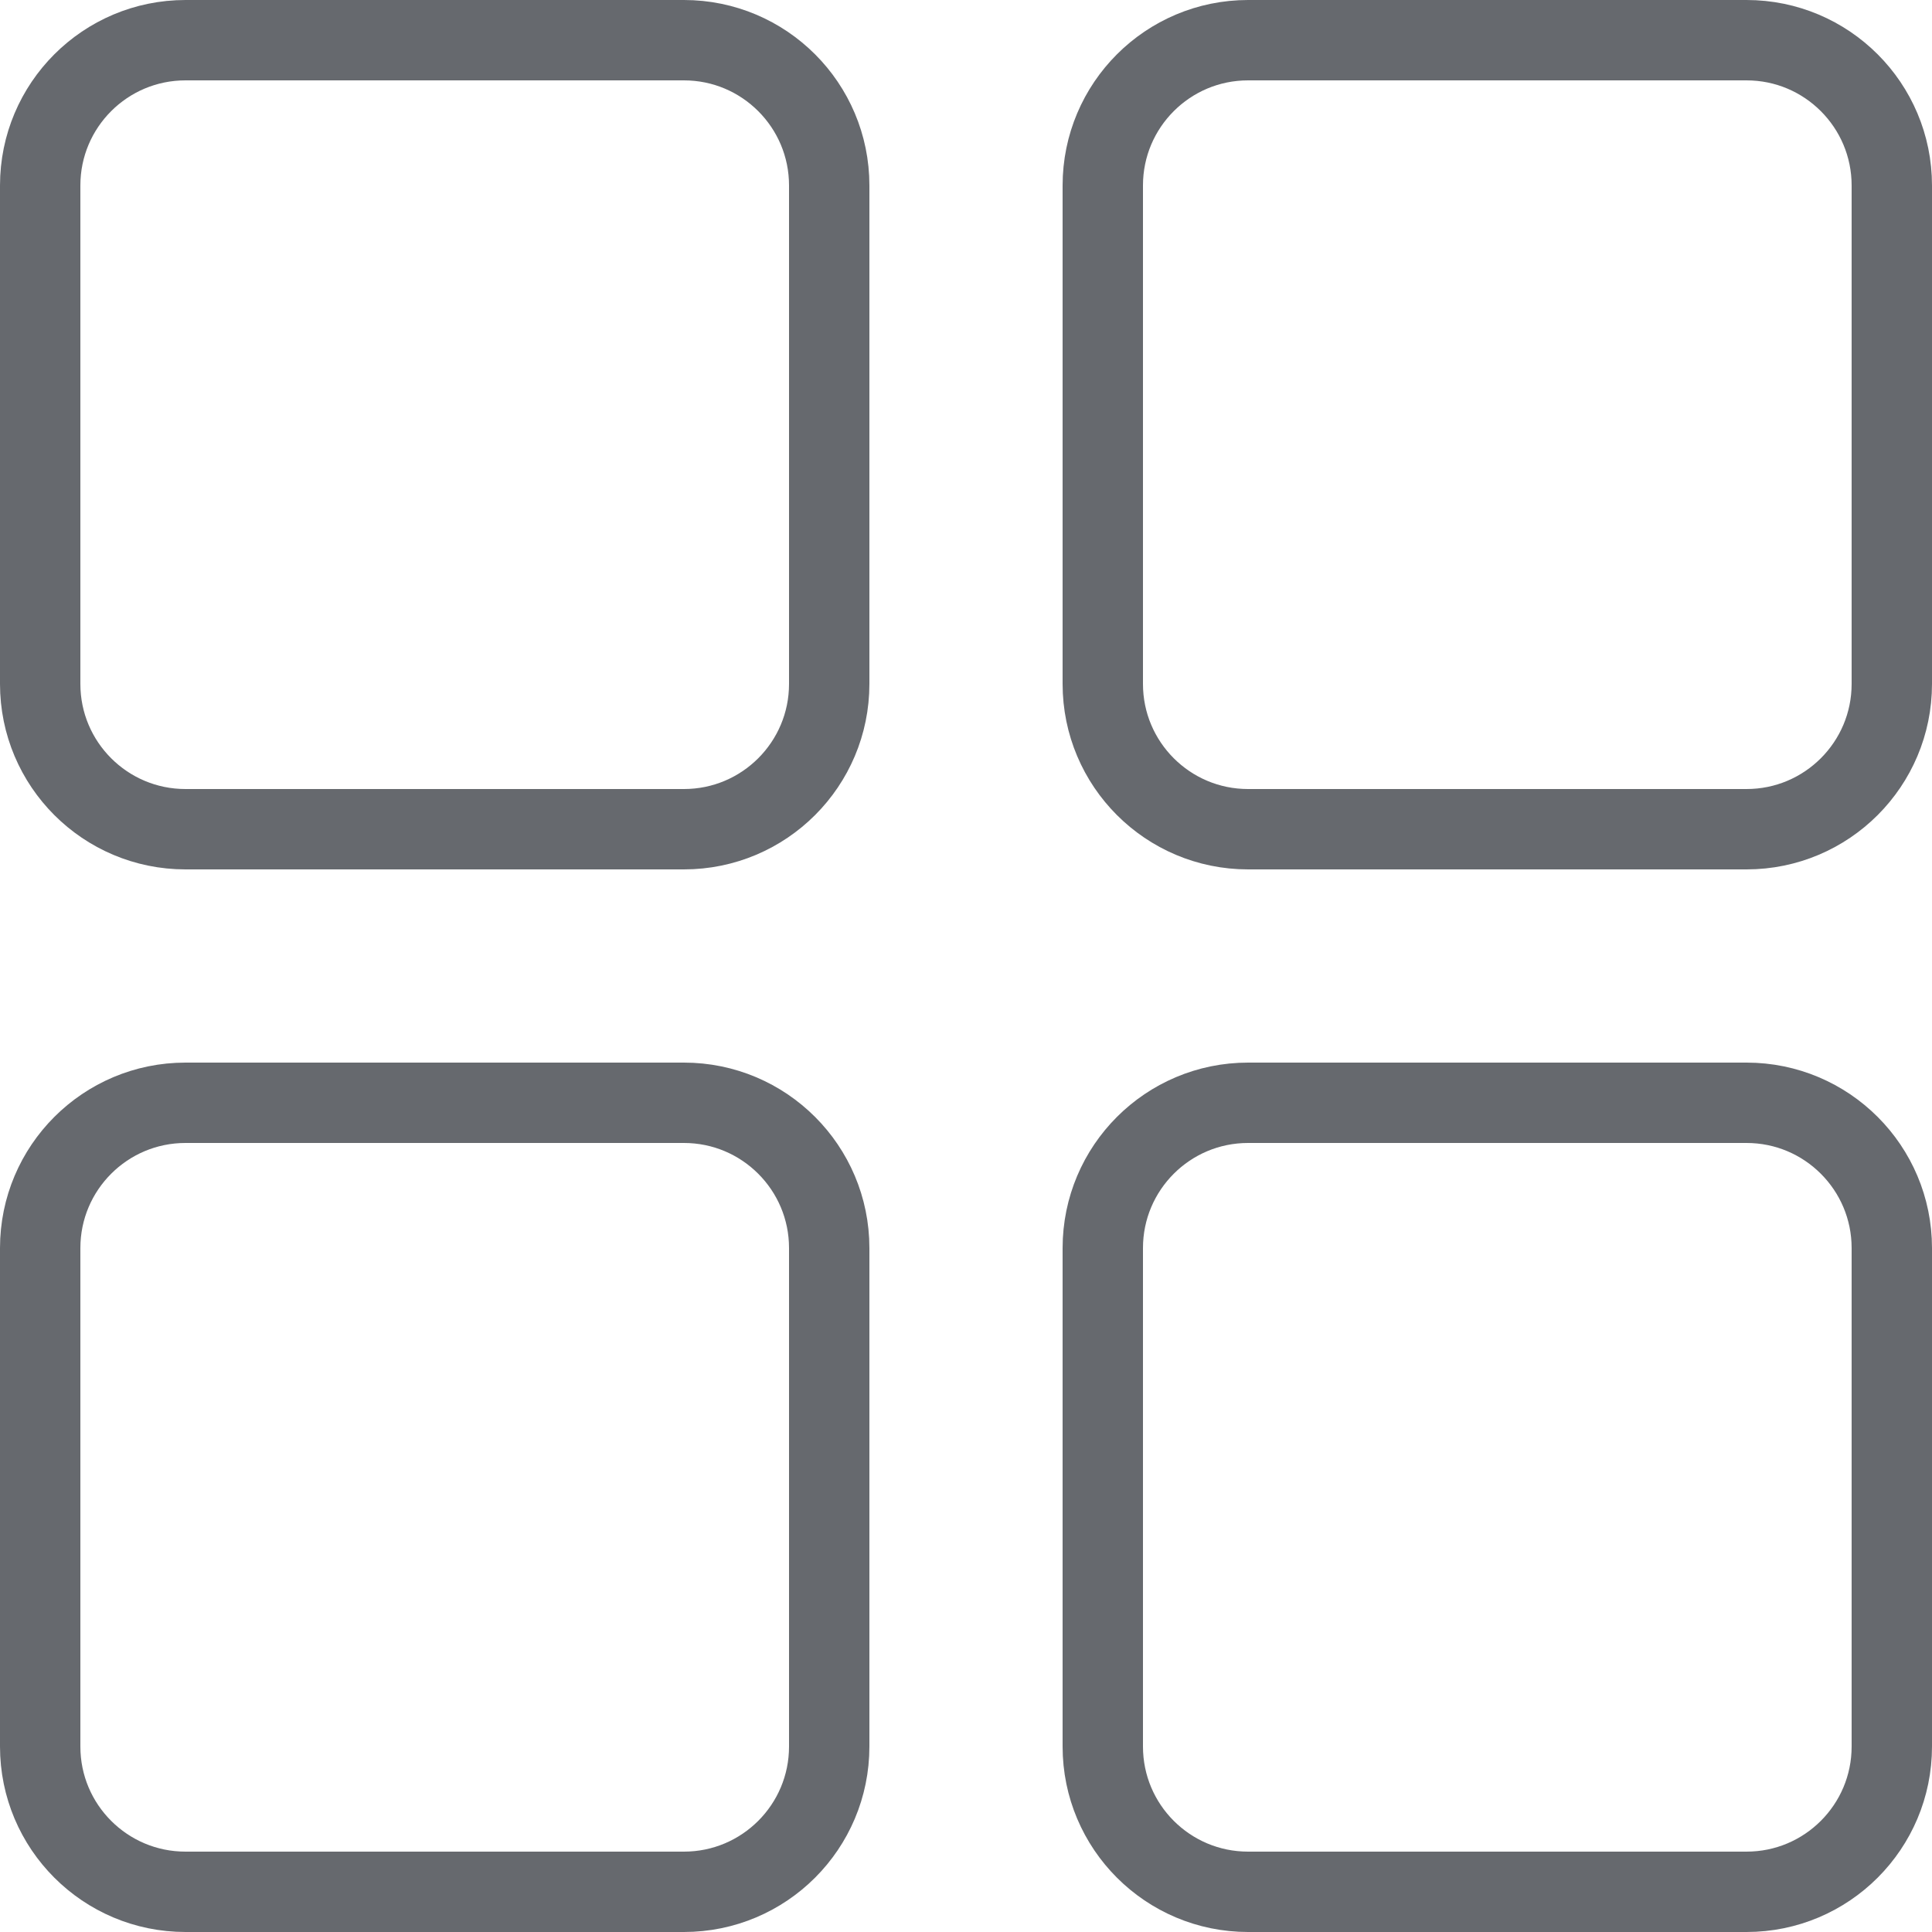
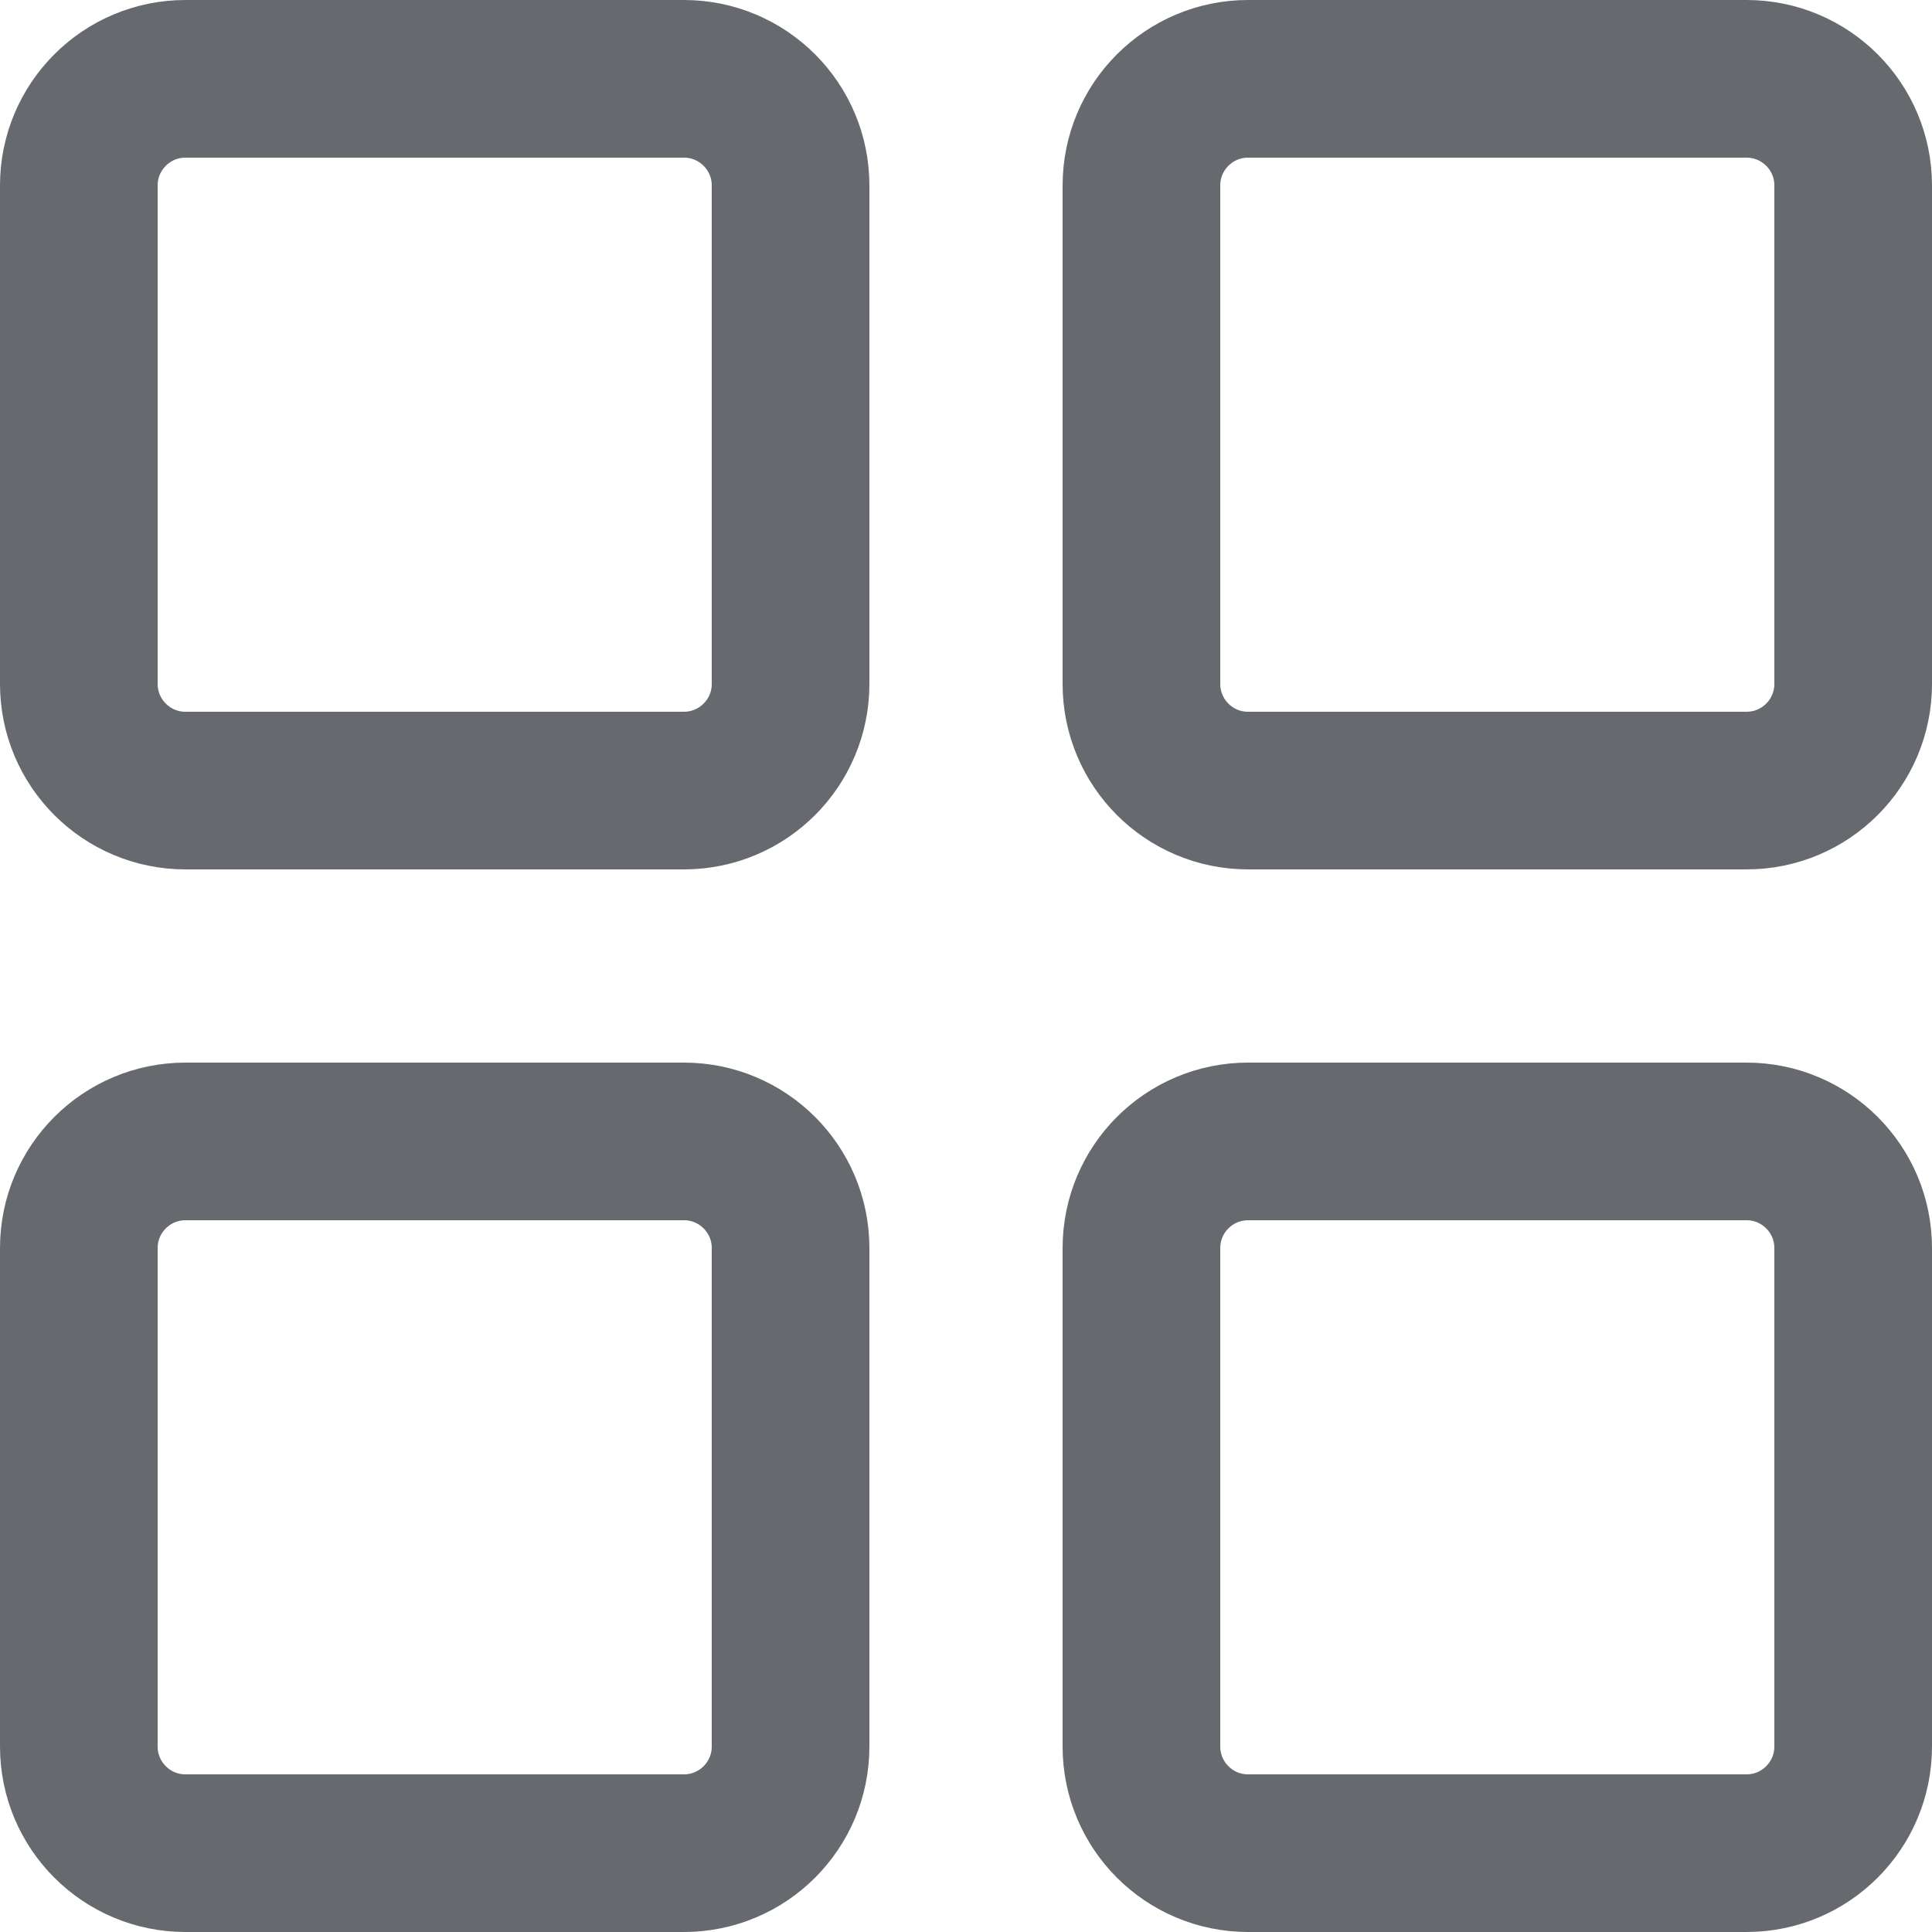
<svg xmlns="http://www.w3.org/2000/svg" width="25" height="25" viewBox="0 0 25 25" fill="none">
-   <rect x="0.52" y="0.52" width="10.21" height="10.21" rx="1.88" stroke="#66696E" stroke-width="1.04" />
-   <rect x="14.27" y="0.52" width="10.21" height="10.21" rx="1.88" stroke="#66696E" stroke-width="1.04" />
-   <rect x="0.52" y="14.27" width="10.21" height="10.21" rx="1.88" stroke="#66696E" stroke-width="1.04" />
-   <rect x="14.27" y="14.27" width="10.21" height="10.21" rx="1.88" stroke="#66696E" stroke-width="1.04" />
+   <rect x="1.02" y="1.02" width="9.21" height="9.21" rx="1.38" stroke="#66696E" stroke-width="2.04" />
+   <rect x="14.77" y="1.02" width="9.21" height="9.21" rx="1.38" stroke="#66696E" stroke-width="2.04" />
+   <rect x="1.02" y="14.77" width="9.21" height="9.21" rx="1.38" stroke="#66696E" stroke-width="2.04" />
+   <rect x="14.77" y="14.77" width="9.21" height="9.21" rx="1.38" stroke="#66696E" stroke-width="2.04" />
</svg>
